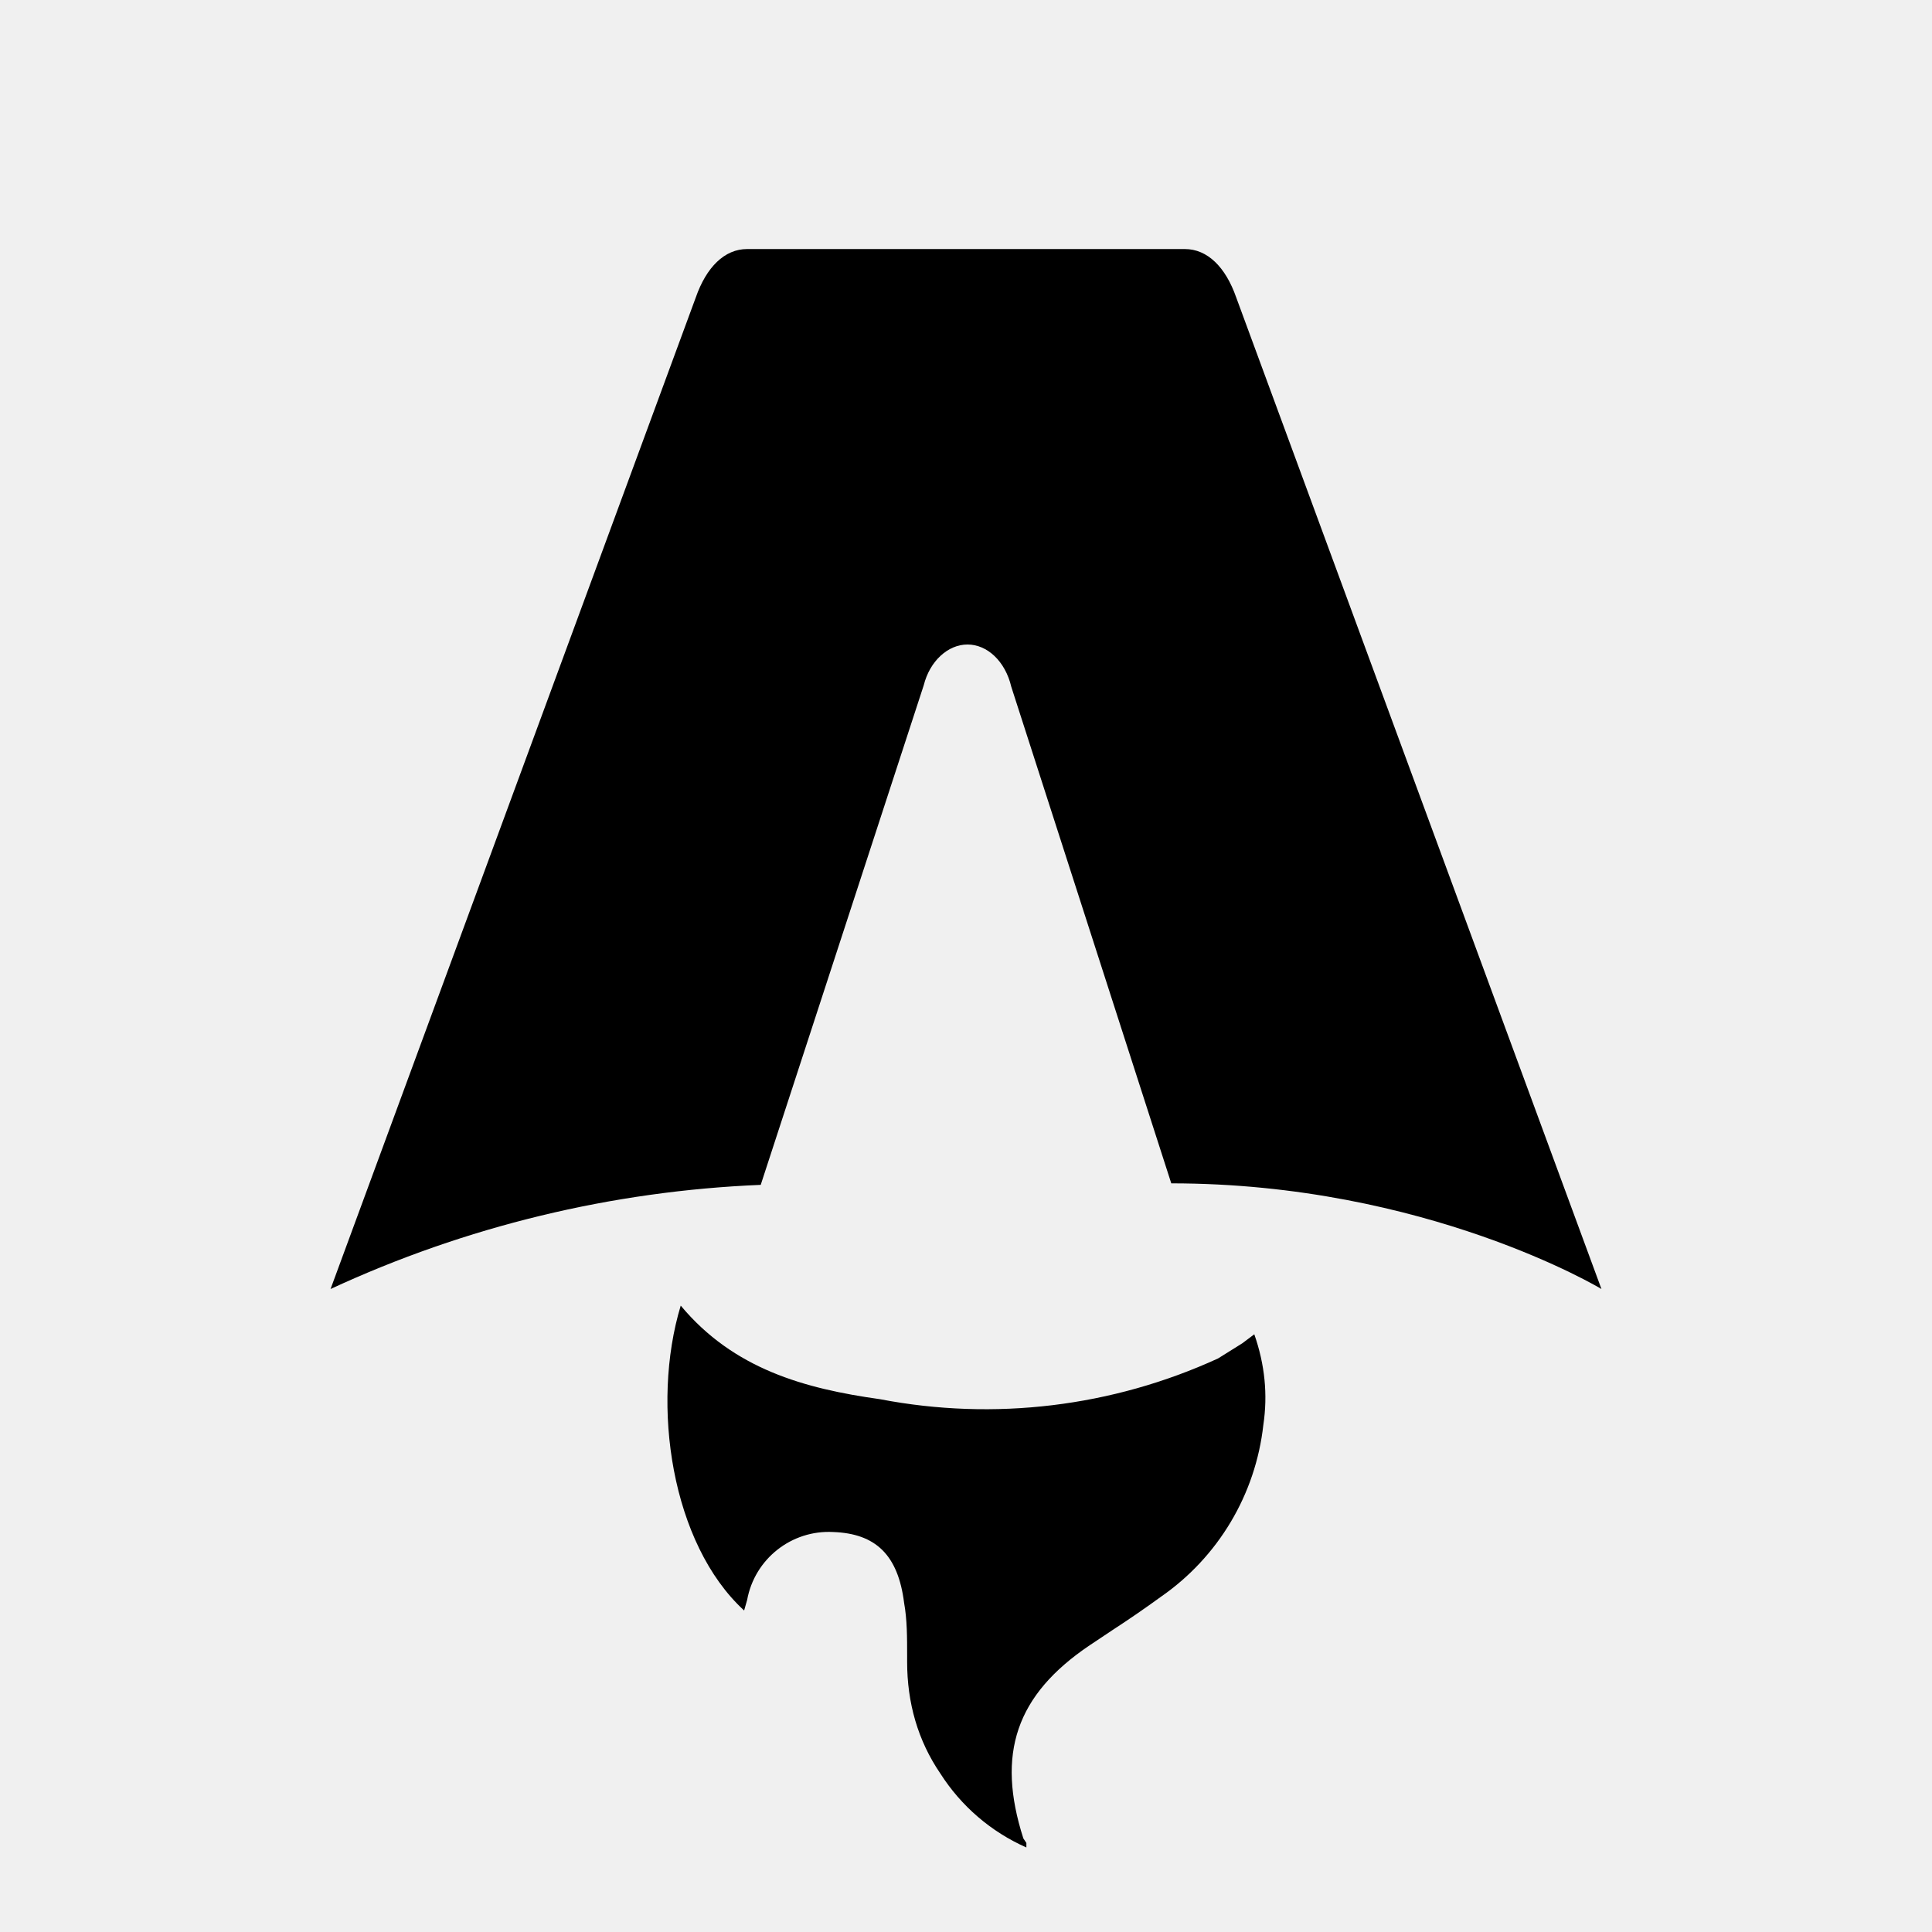
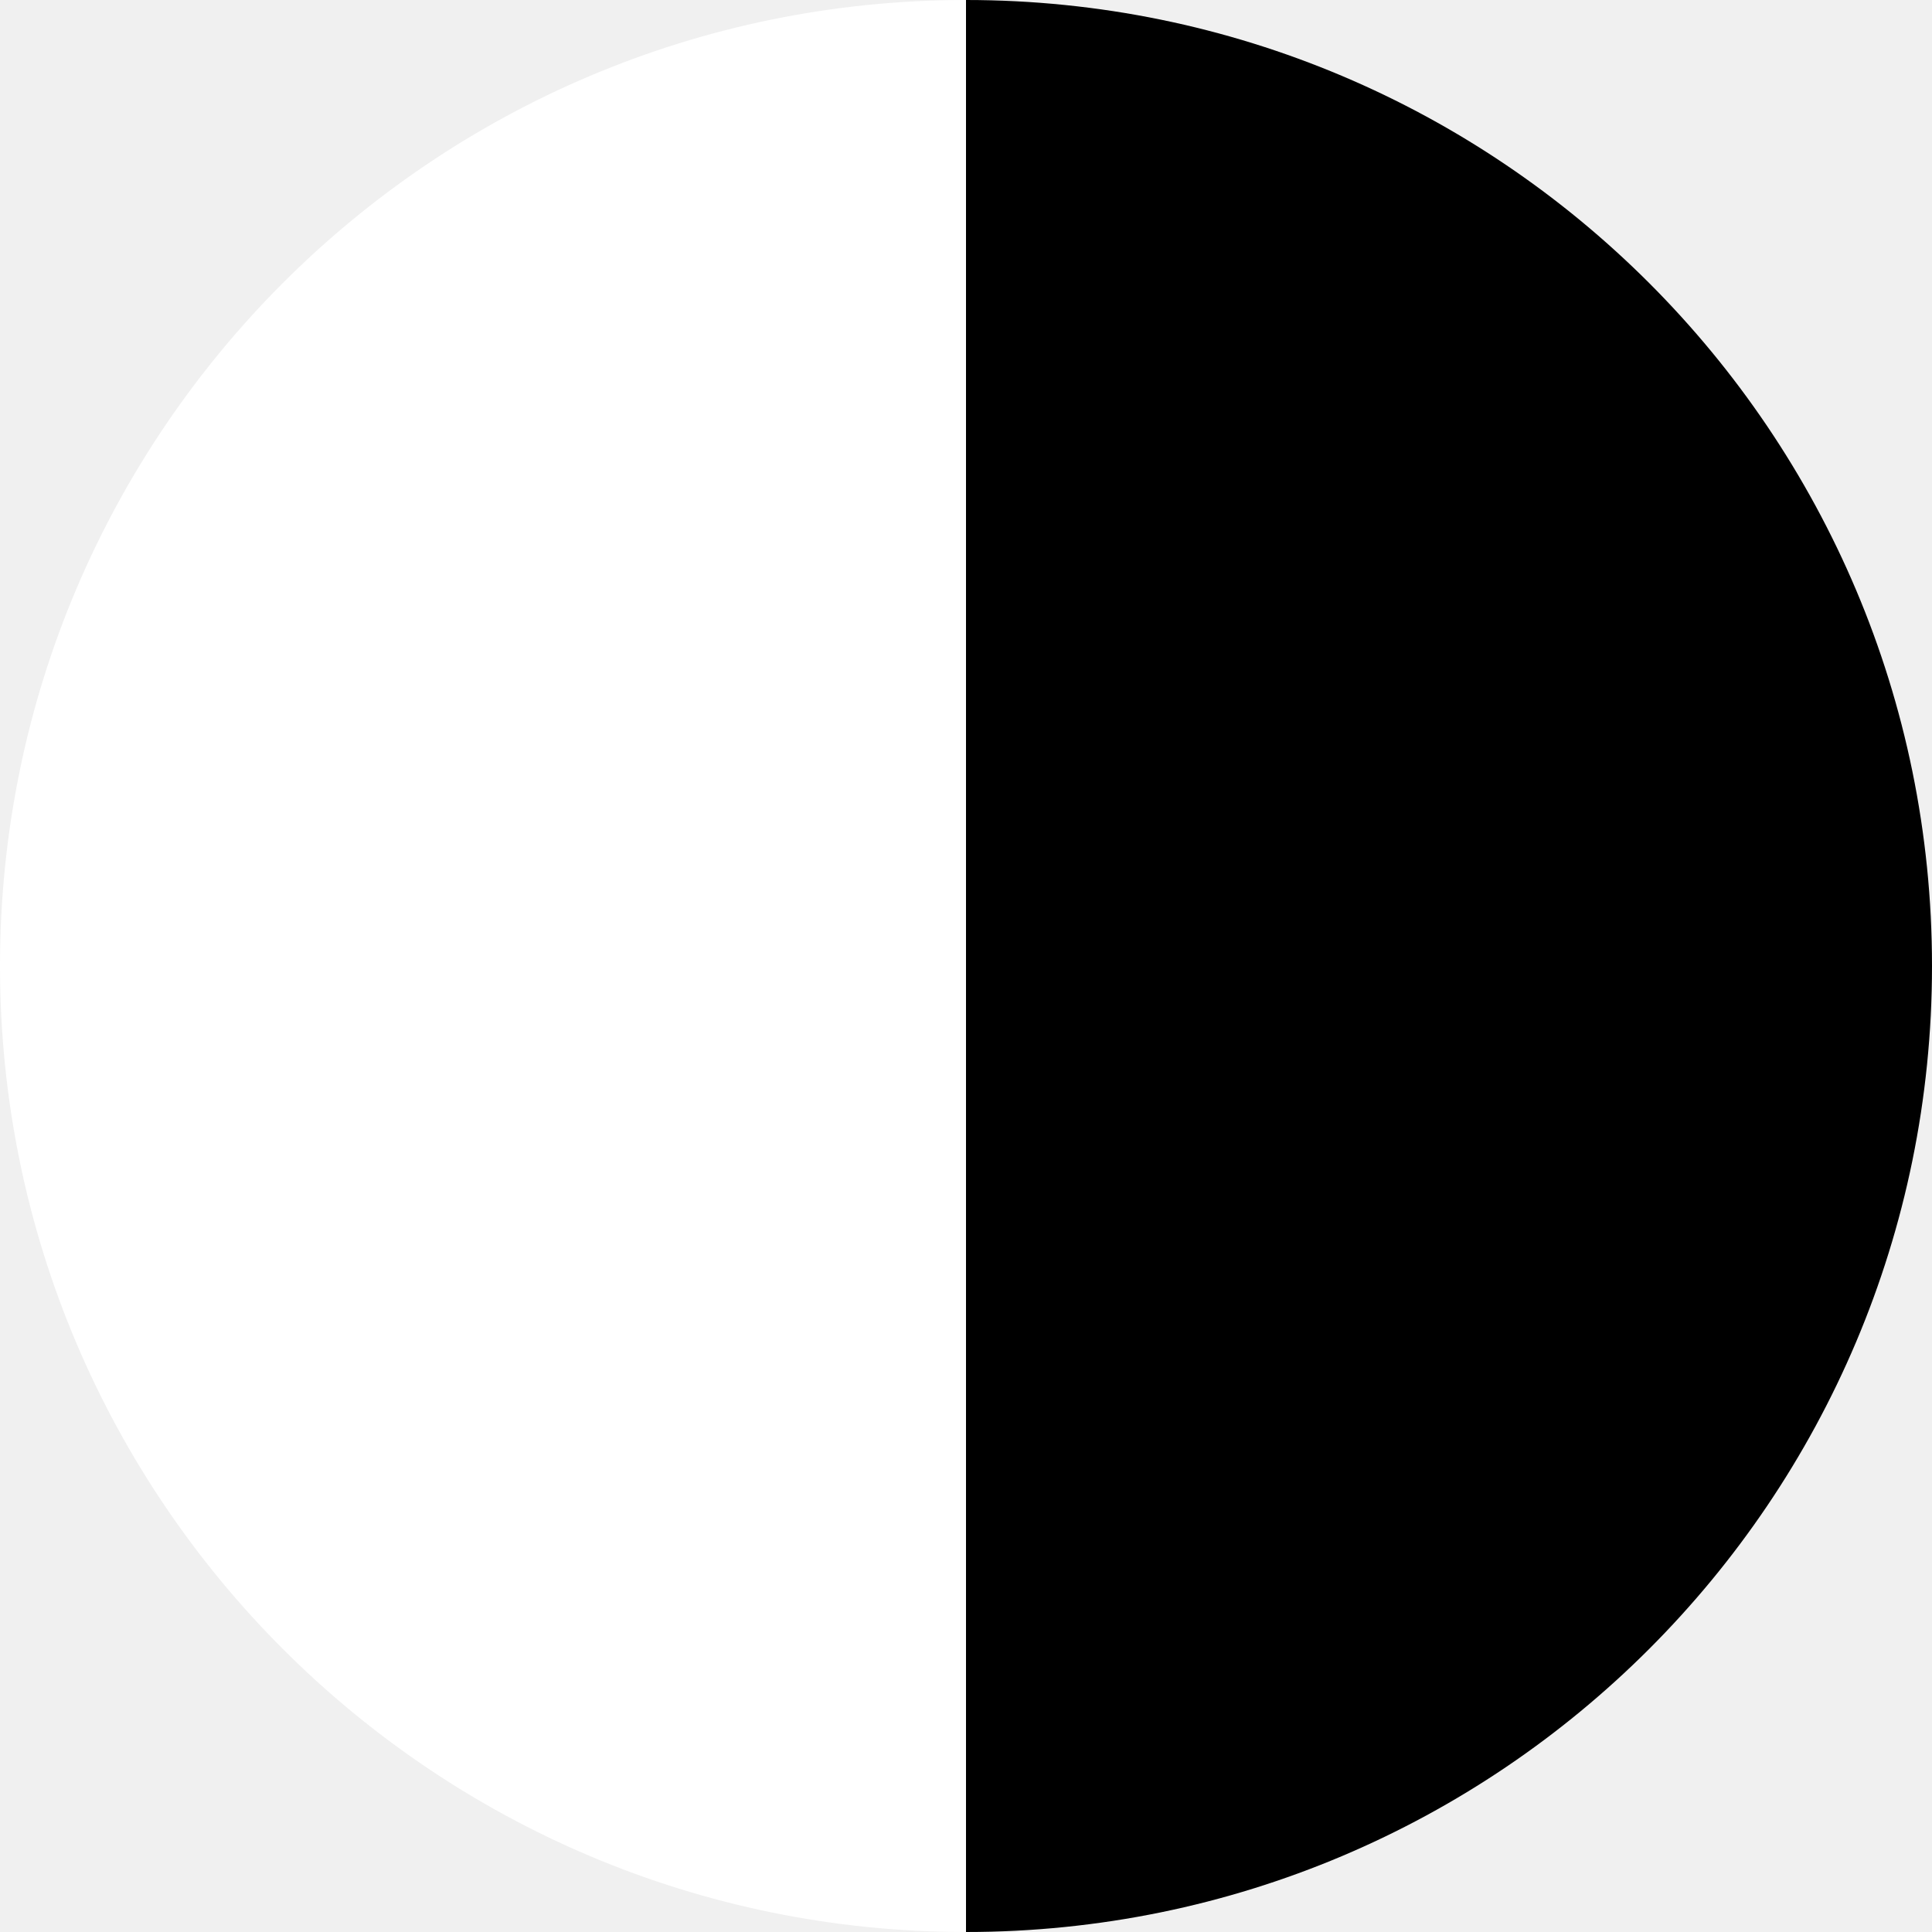
- <svg xmlns="http://www.w3.org/2000/svg" fill="none" viewBox="0 0 128 128">
-   <path d="M50.4 78.5a75.1 75.1 0 0 0-28.5 6.9l24.2-65.7c.7-2 1.9-3.2 3.4-3.2h29c1.5 0 2.7 1.2 3.4 3.2l24.2 65.7s-11.6-7-28.5-7L67 45.5c-.4-1.7-1.6-2.8-2.9-2.8-1.3 0-2.5 1.1-2.9 2.7L50.4 78.5Zm-1.1 28.2Zm-4.2-20.2c-2 6.6-.6 15.8 4.2 20.2a17.5 17.5 0 0 1 .2-.7 5.5 5.5 0 0 1 5.7-4.5c2.8.1 4.3 1.5 4.7 4.7.2 1.1.2 2.3.2 3.5v.4c0 2.7.7 5.2 2.2 7.4a13 13 0 0 0 5.7 4.9v-.3l-.2-.3c-1.8-5.6-.5-9.5 4.4-12.8l1.5-1a73 73 0 0 0 3.2-2.2 16 16 0 0 0 6.8-11.4c.3-2 .1-4-.6-6l-.8.6-1.6 1a37 37 0 0 1-22.4 2.7c-5-.7-9.7-2-13.2-6.2Z" />
-   <style>
-         path { fill: #000; }
-         @media (prefers-color-scheme: dark) {
-             path { fill: #FFF; }
-         }
-     </style>
+ <svg xmlns="http://www.w3.org/2000/svg" width="161" height="161" viewBox="0 0 161 161" fill="none">
+   <path d="M0 80.5C0 124.959 36.041 161 80.5 161V0C36.041 0 0 36.041 0 80.5Z" fill="white" />
+   <path d="M161 80.5C161 36.041 124.959 -3.15081e-06 80.5 -7.03753e-06L80.5 161C124.959 161 161 124.959 161 80.5Z" fill="black" />
</svg>
